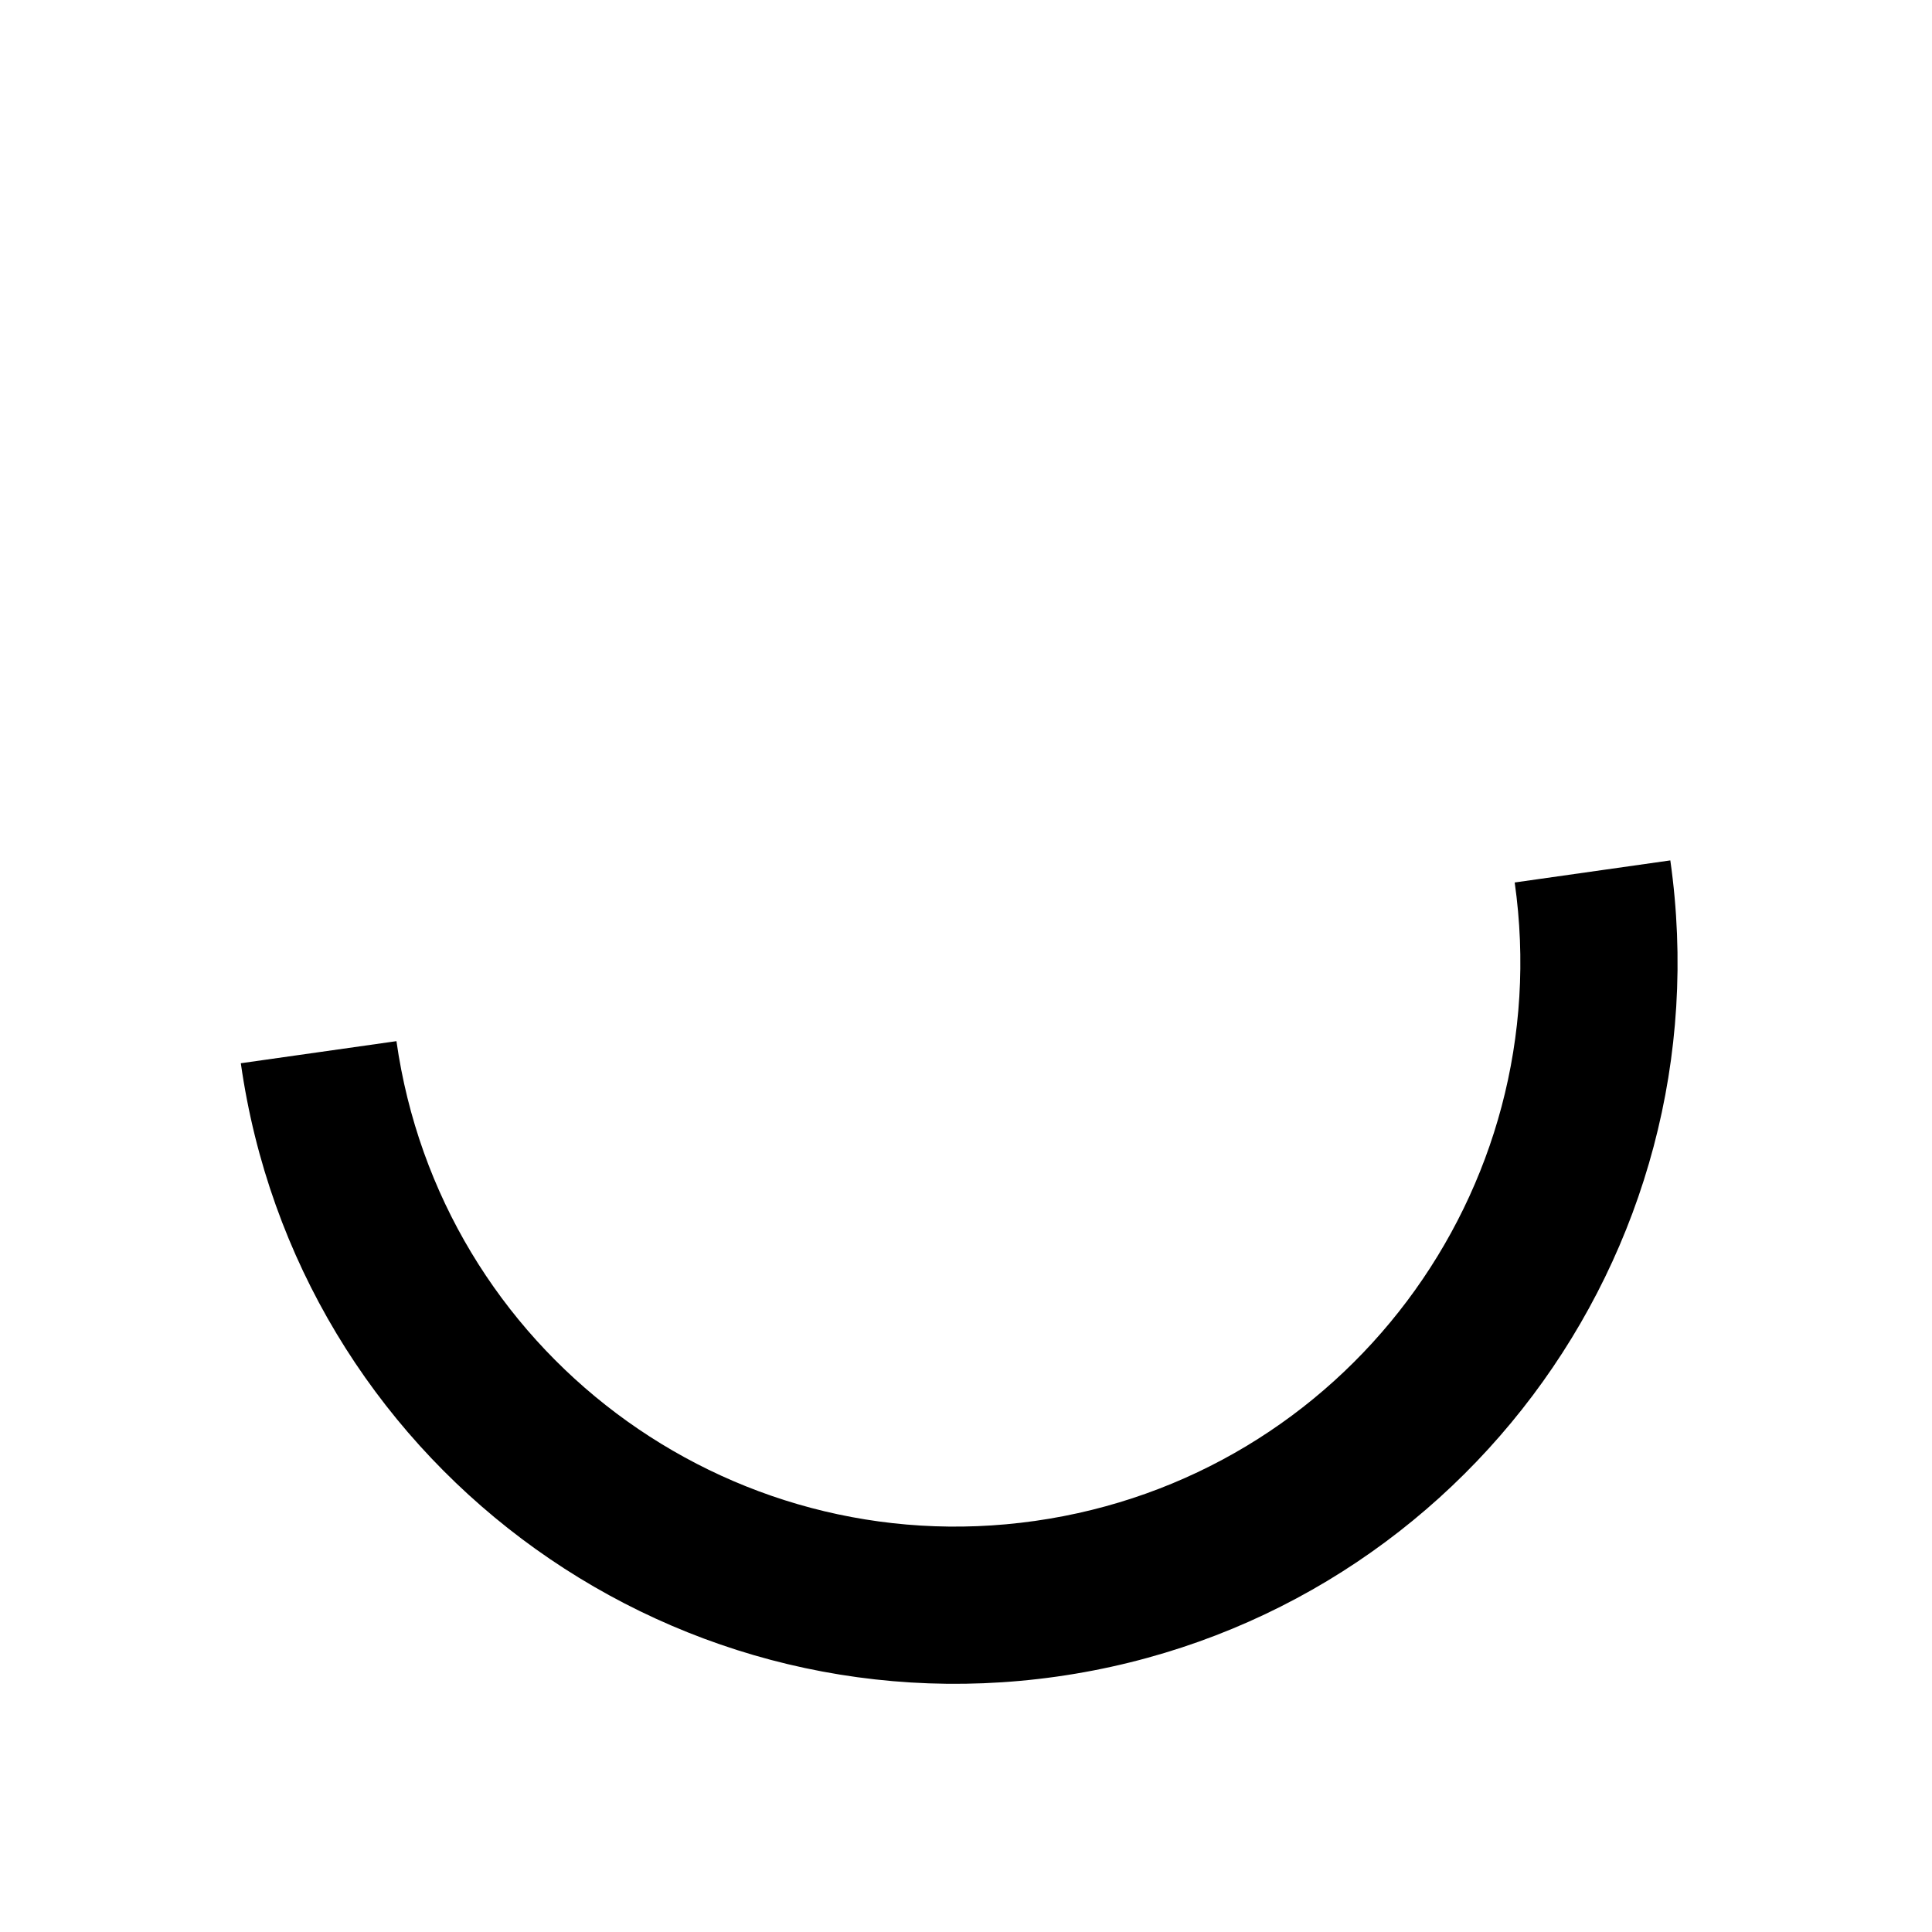
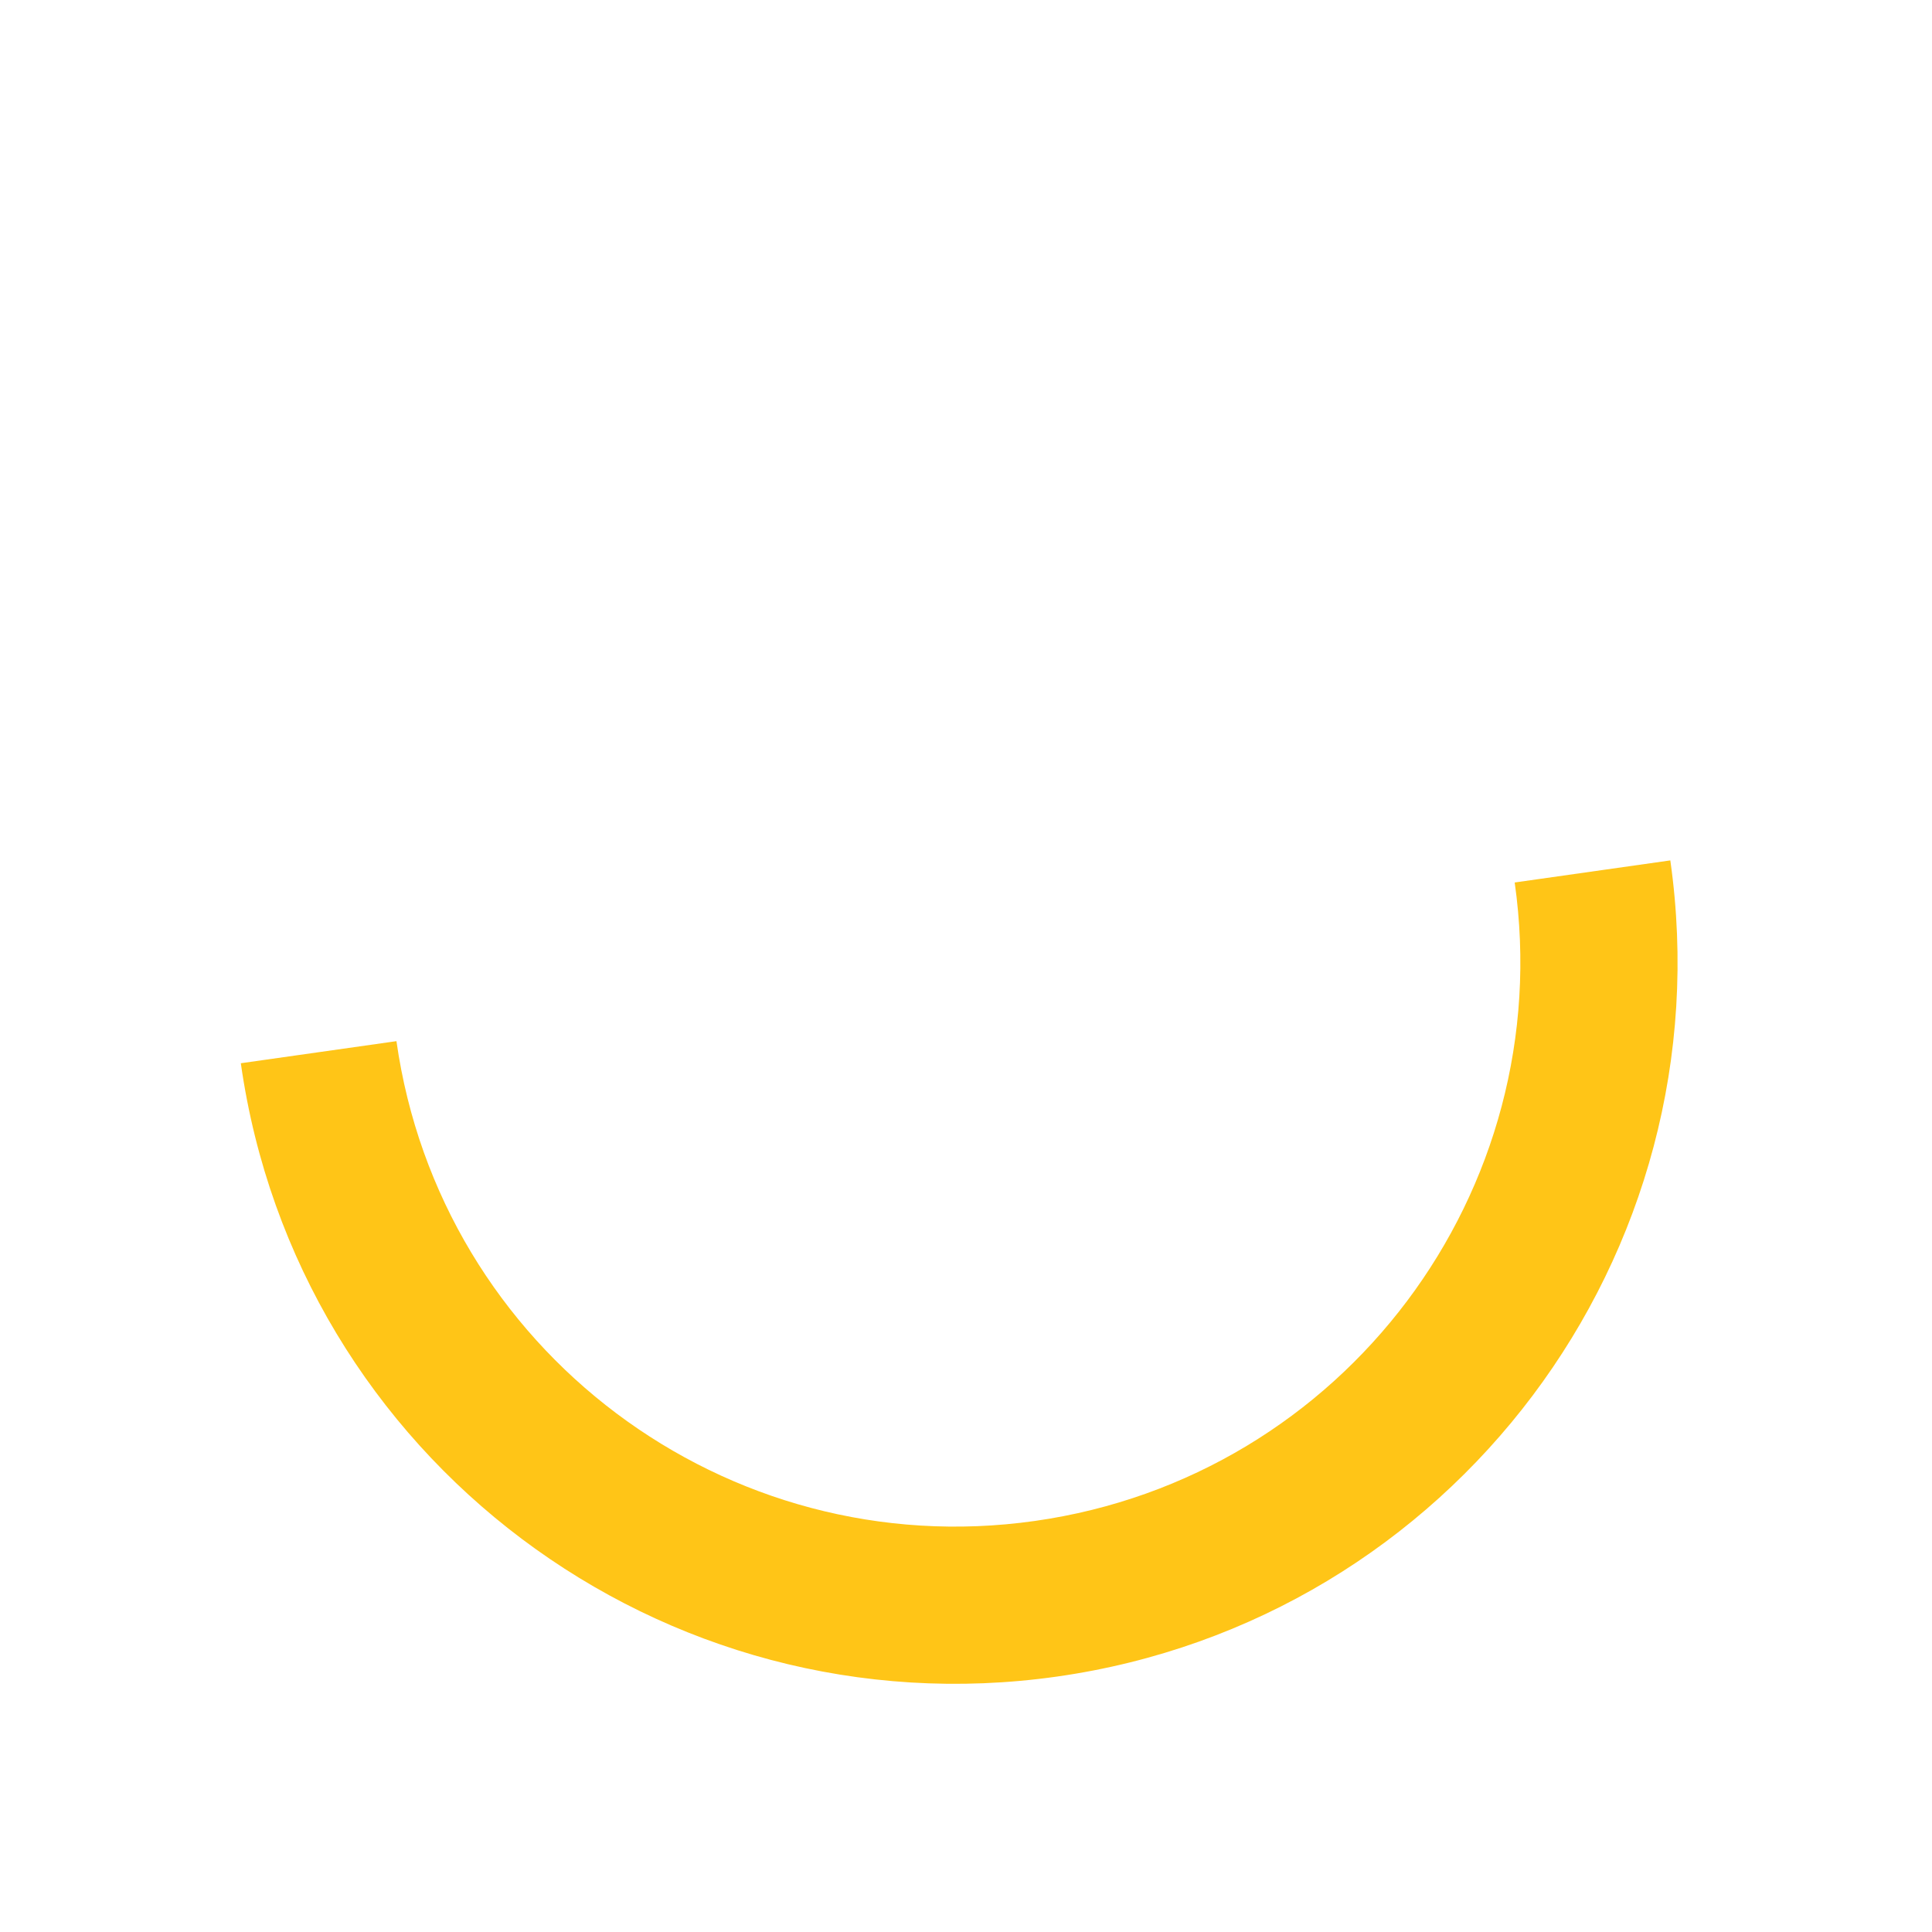
<svg xmlns="http://www.w3.org/2000/svg" version="1.1" id="loader-1" x="0px" y="0px" width="40px" height="40px" viewBox="0 0 50 50" style="enable-background:new 0 0 50 50;" xml:space="preserve">
-   <path fill="#000" d="M43.935,25.145c0-10.318-8.364-18.683-18.683-18.683c-10.318,0-18.683,8.365-18.683,18.683h4.068c0-8.071,6.543-14.615,14.615-14.615c8.072,0,14.615,6.543,14.615,14.615H43.935z" transform="rotate(171.924 25 25)">
+   <path fill="#ffc517" d="M43.935,25.145c0-10.318-8.364-18.683-18.683-18.683c-10.318,0-18.683,8.365-18.683,18.683h4.068c0-8.071,6.543-14.615,14.615-14.615c8.072,0,14.615,6.543,14.615,14.615H43.935z" transform="rotate(171.924 25 25)">
    <animateTransform attributeType="xml" attributeName="transform" type="rotate" from="0 25 25" to="360 25 25" dur="0.6s" repeatCount="indefinite" />
  </path>
</svg>
